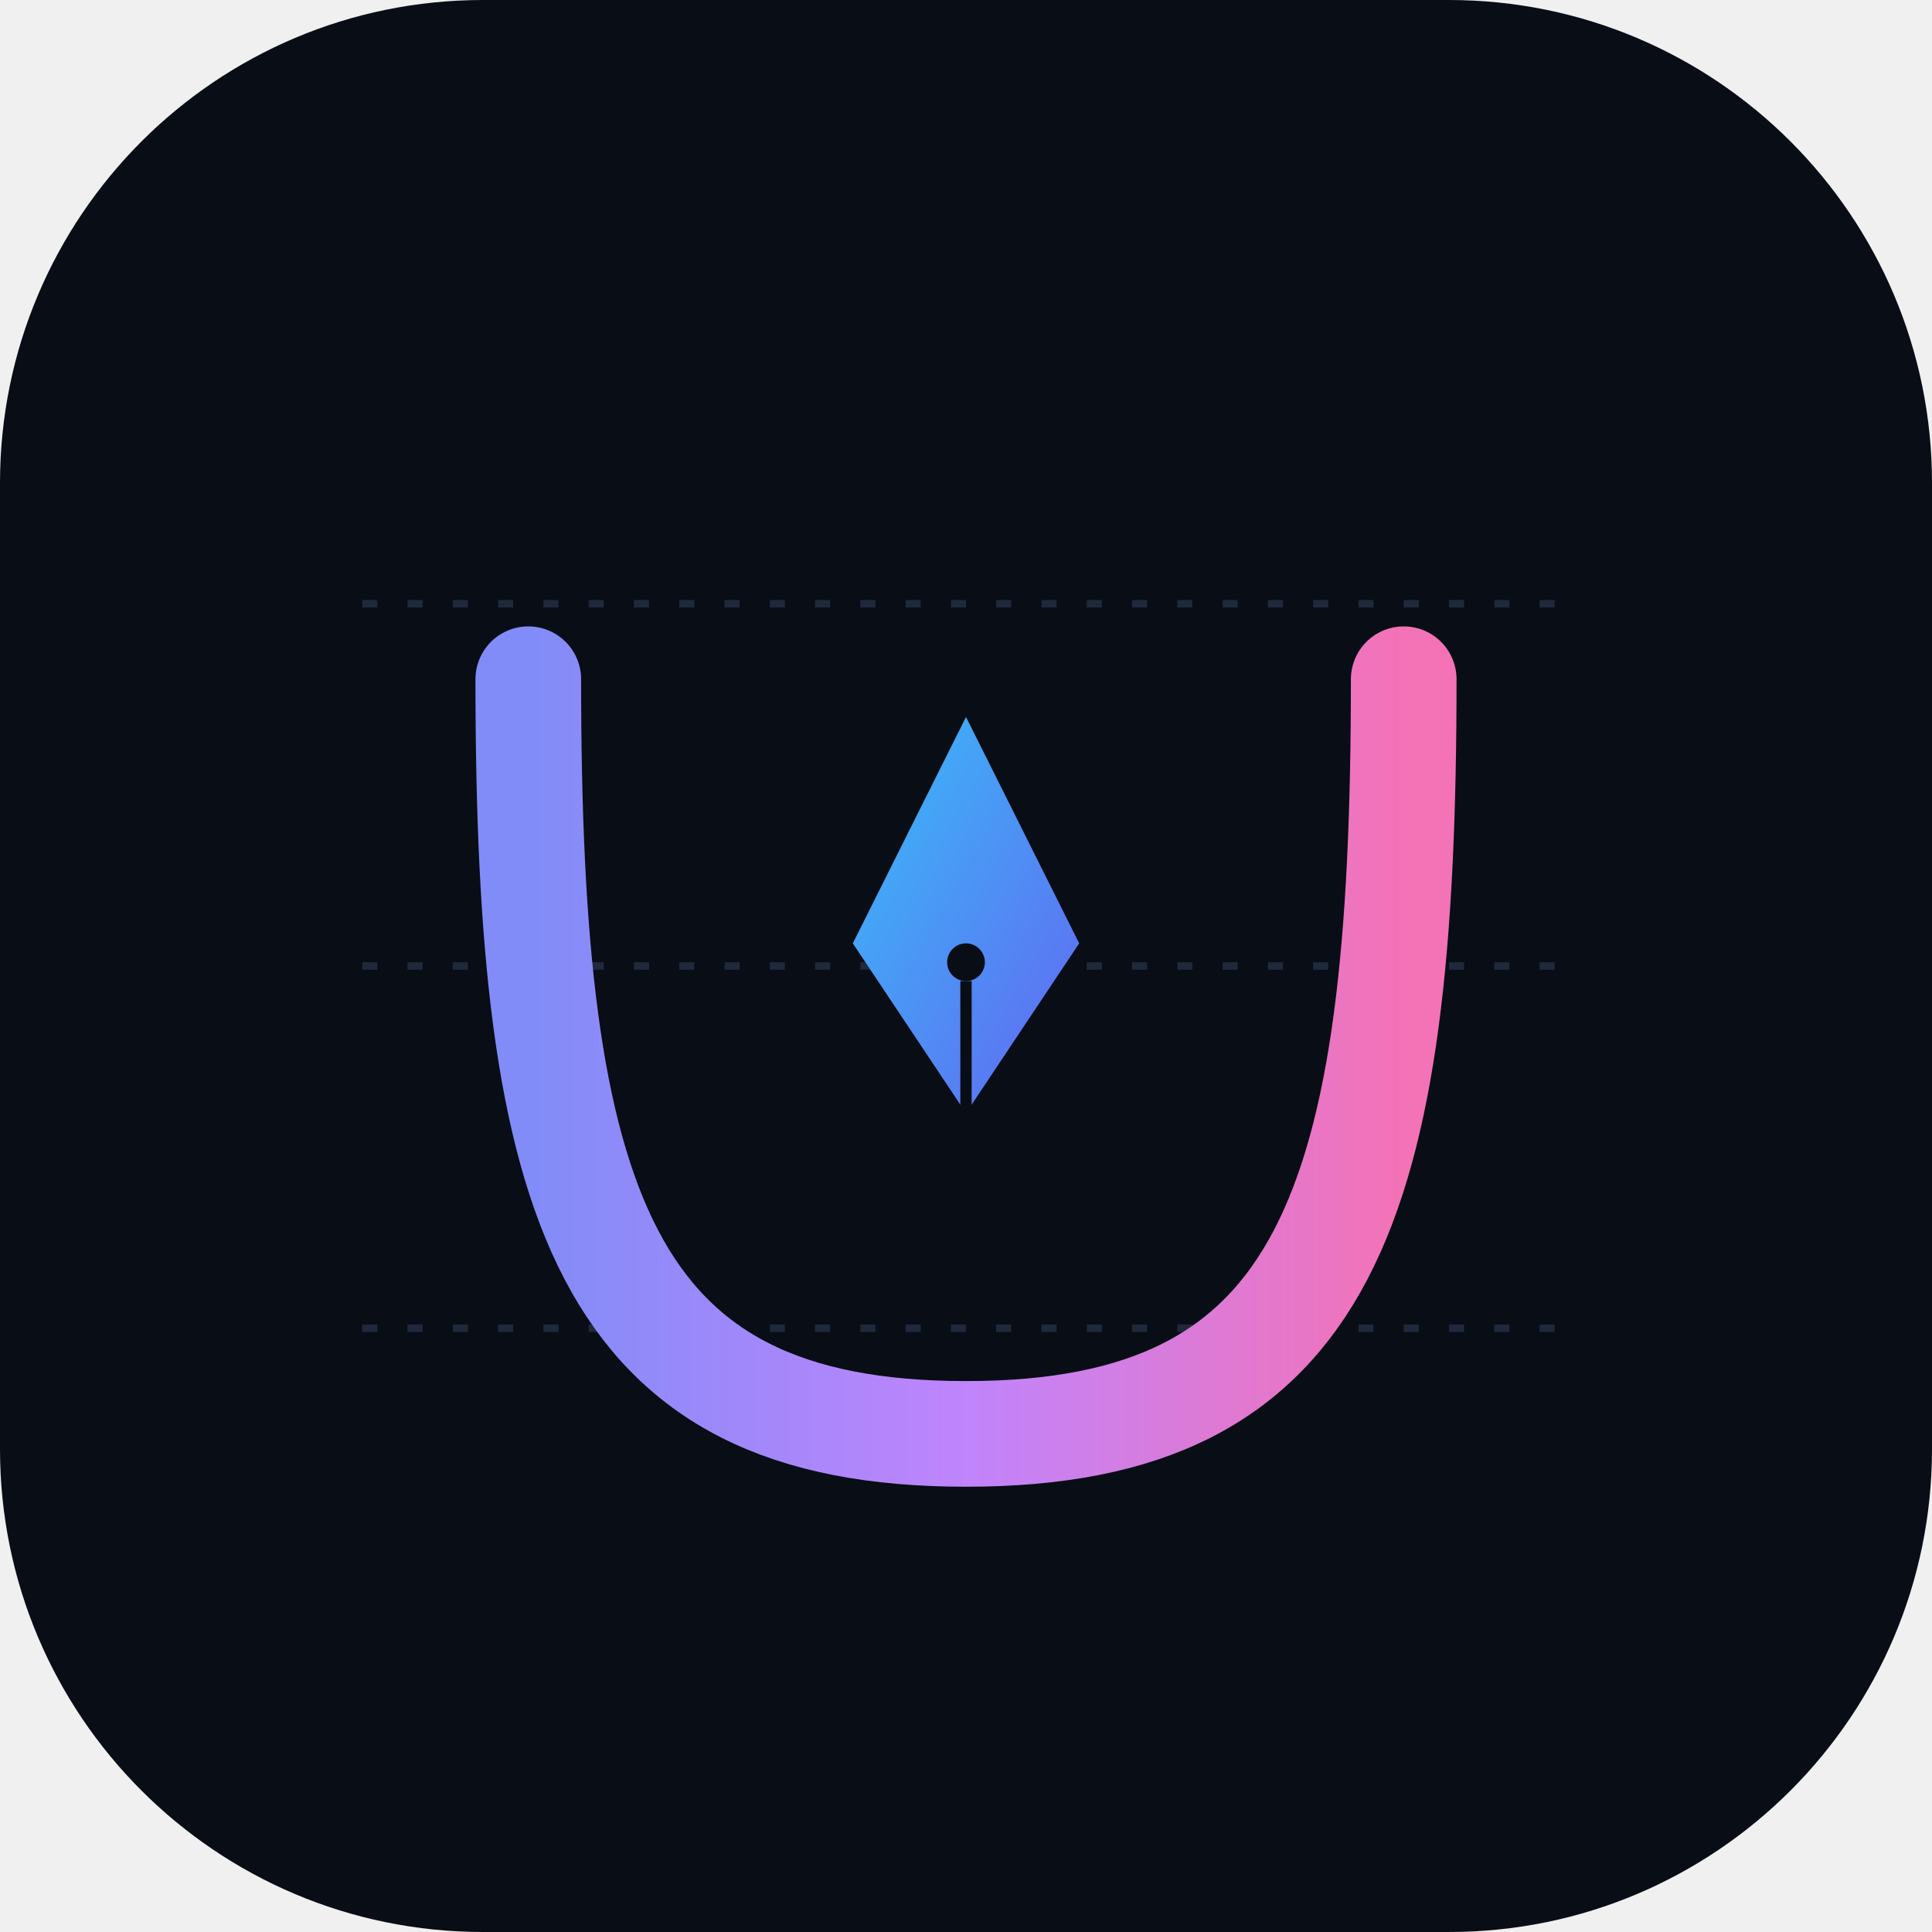
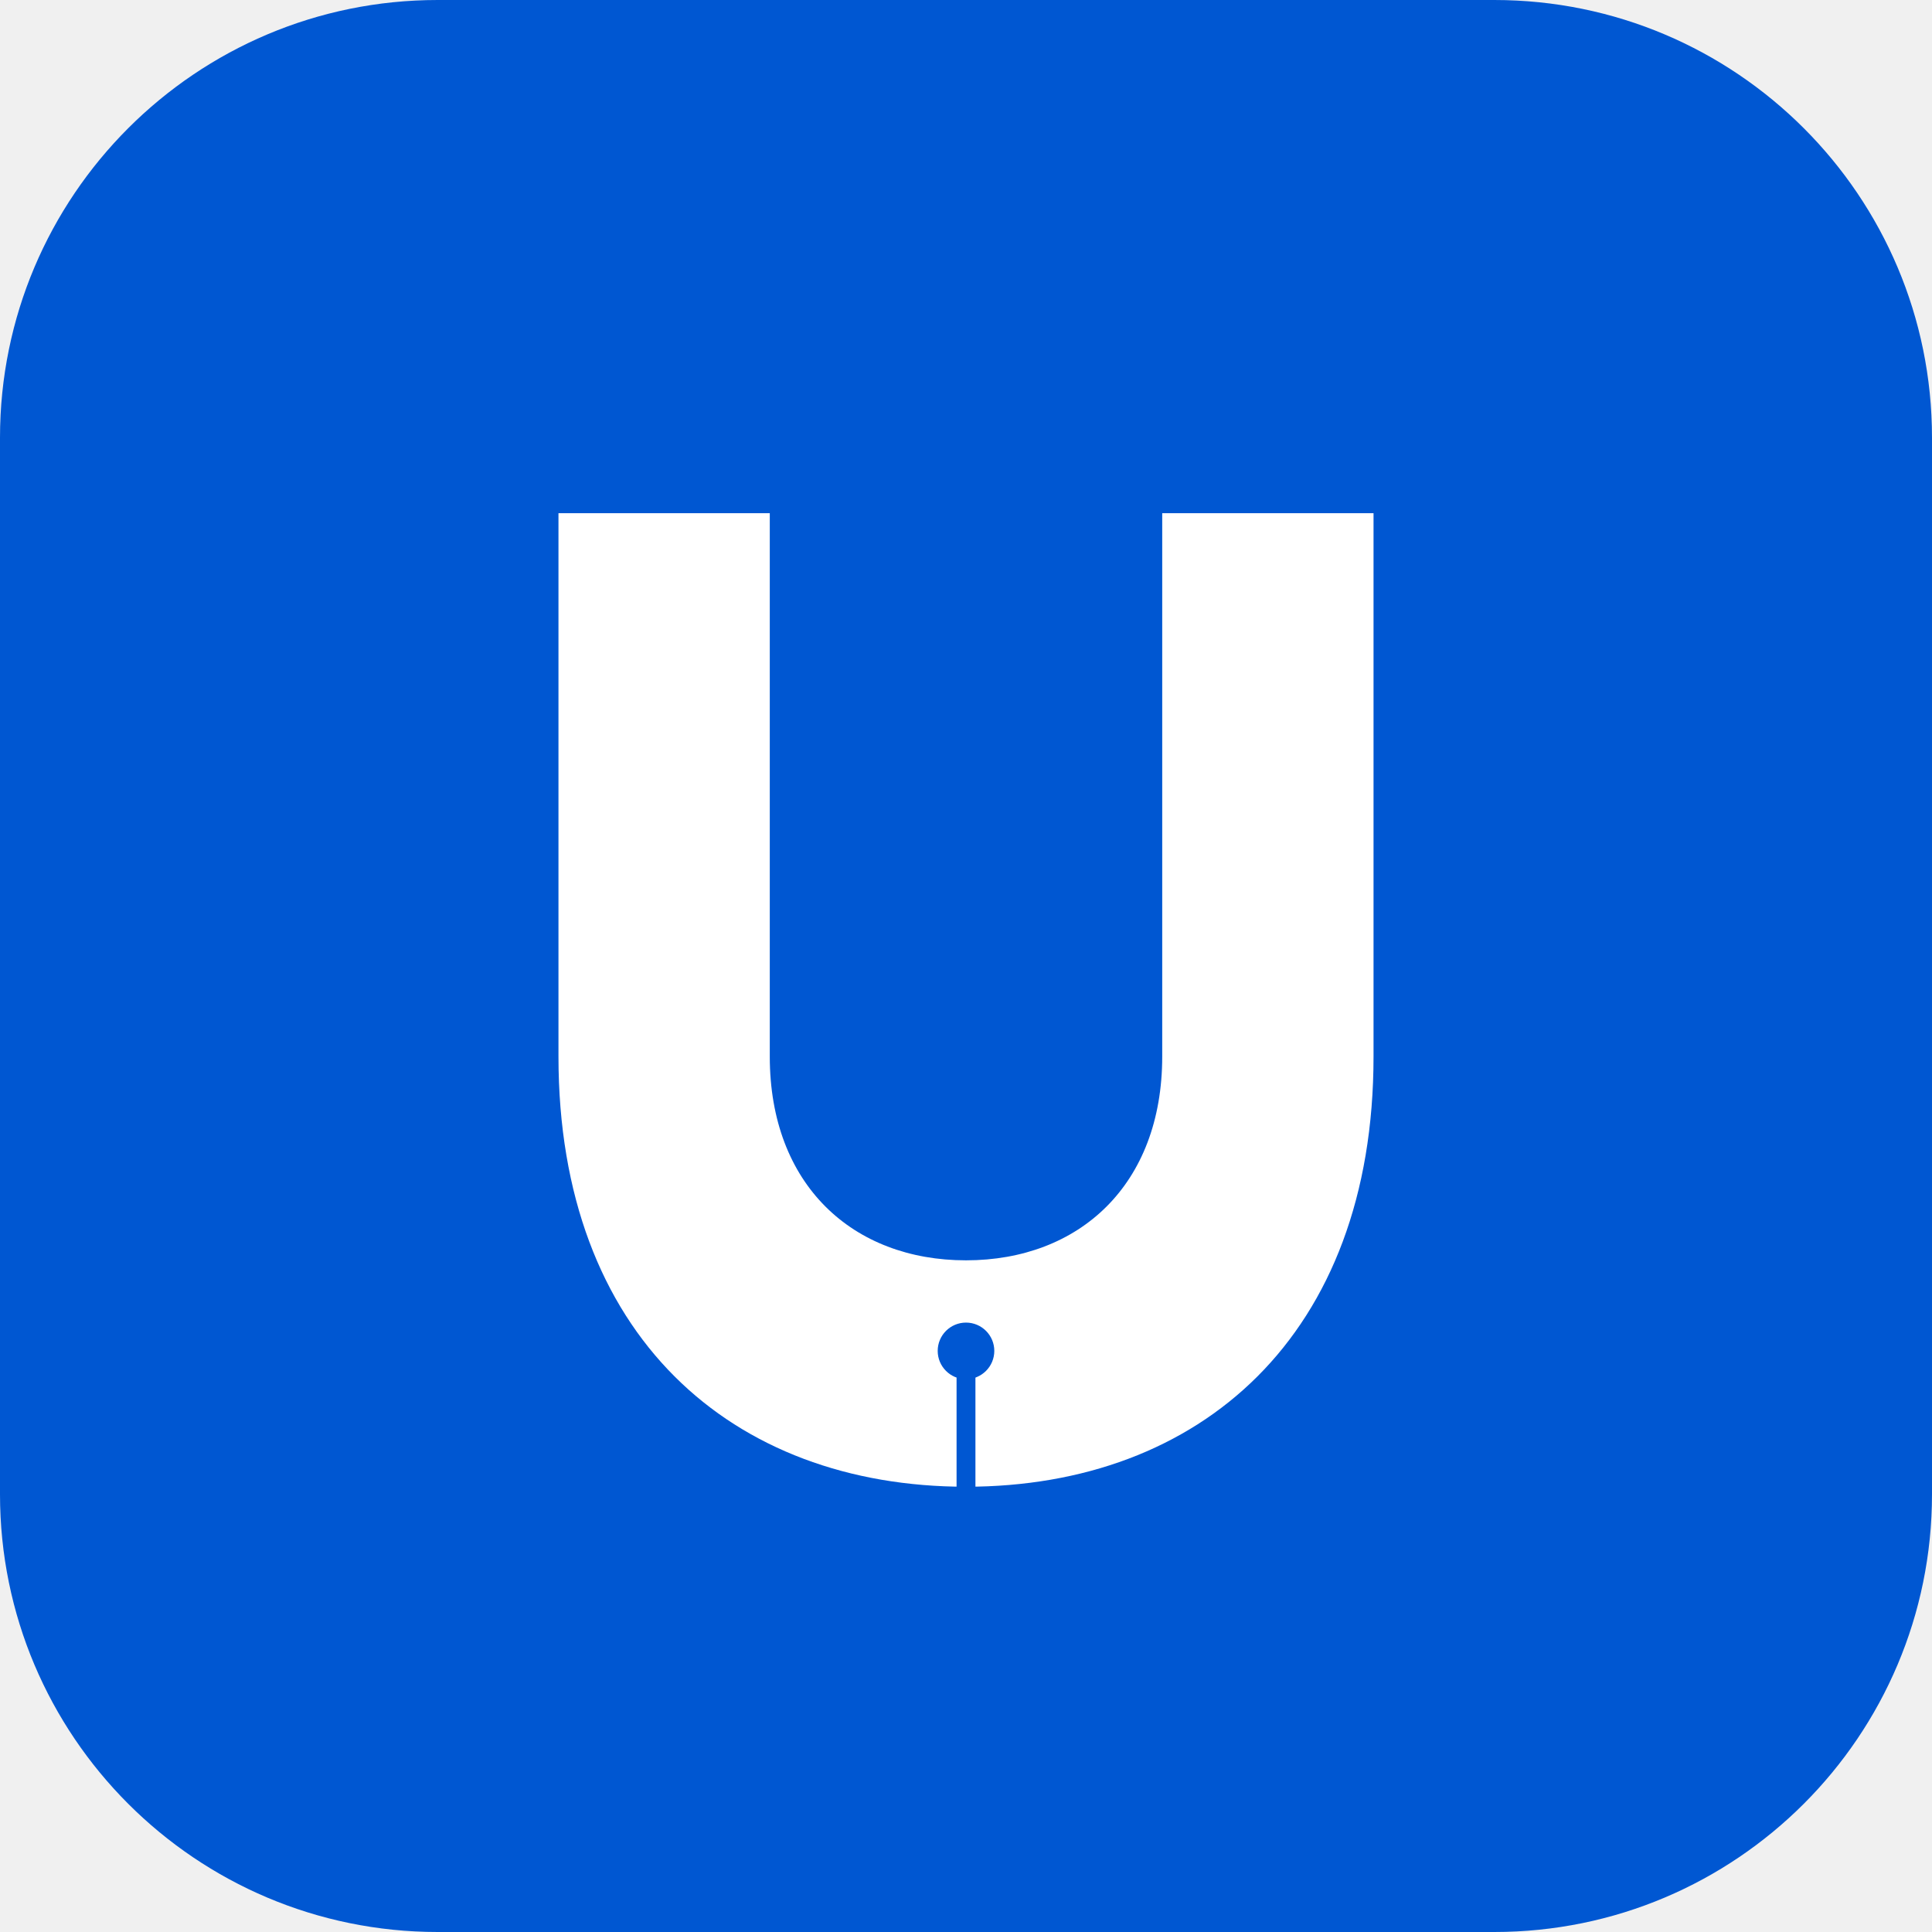
- <svg xmlns="http://www.w3.org/2000/svg" viewBox="0 0 512 512" width="100%" height="100%">
-   <rect width="512" height="512" rx="128" fill="#090D16" />
-   <line x1="96" y1="160" x2="416" y2="160" stroke="#1E293B" stroke-width="2" stroke-dasharray="4 8" />
-   <line x1="96" y1="256" x2="416" y2="256" stroke="#1E293B" stroke-width="2" stroke-dasharray="4 8" />
-   <line x1="96" y1="352" x2="416" y2="352" stroke="#1E293B" stroke-width="2" stroke-dasharray="4 8" />
-   <defs>
-     <linearGradient id="nibGradient" x1="0%" y1="0%" x2="100%" y2="100%">
-       <stop offset="0%" stop-color="#38BDF8" />
-       <stop offset="100%" stop-color="#6366F1" />
-     </linearGradient>
-     <linearGradient id="strokeGradient" x1="0%" y1="0%" x2="100%" y2="0%">
-       <stop offset="0%" stop-color="#818CF8" />
-       <stop offset="50%" stop-color="#C084FC" />
-       <stop offset="100%" stop-color="#F472B6" />
-     </linearGradient>
-   </defs>
-   <path d="M 140 180 C 140 320, 160 380, 256 380 C 352 380, 372 320, 372 180" fill="none" stroke="url(#strokeGradient)" stroke-width="28" stroke-linecap="round" stroke-linejoin="round" />
-   <path d="M 256 190 L 286 250 L 256 295 L 226 250 Z" fill="url(#nibGradient)" />
-   <circle cx="256" cy="255" r="5" fill="#090D16" />
-   <line x1="256" y1="260" x2="256" y2="295" stroke="#090D16" stroke-width="3" />
+ <svg xmlns="http://www.w3.org/2000/svg" viewBox="0 0 512 512" width="512" height="512">
+   <rect width="512" height="512" rx="116" fill="#0057D2" />
+   <path d="M 148 136             L 204 136             L 204 280             C 204 314, 226 334, 256 334             C 286 334, 308 314, 308 280             L 308 136             L 364 136             L 364 280             C 364 354, 318 394, 256 394             C 194 394, 148 354, 148 280             Z" fill="#FFFFFF" />
+   <circle cx="256" cy="358" r="7.5" fill="#0057D2" />
+   <rect x="253.5" y="362" width="5" height="34" fill="#0057D2" />
</svg>
